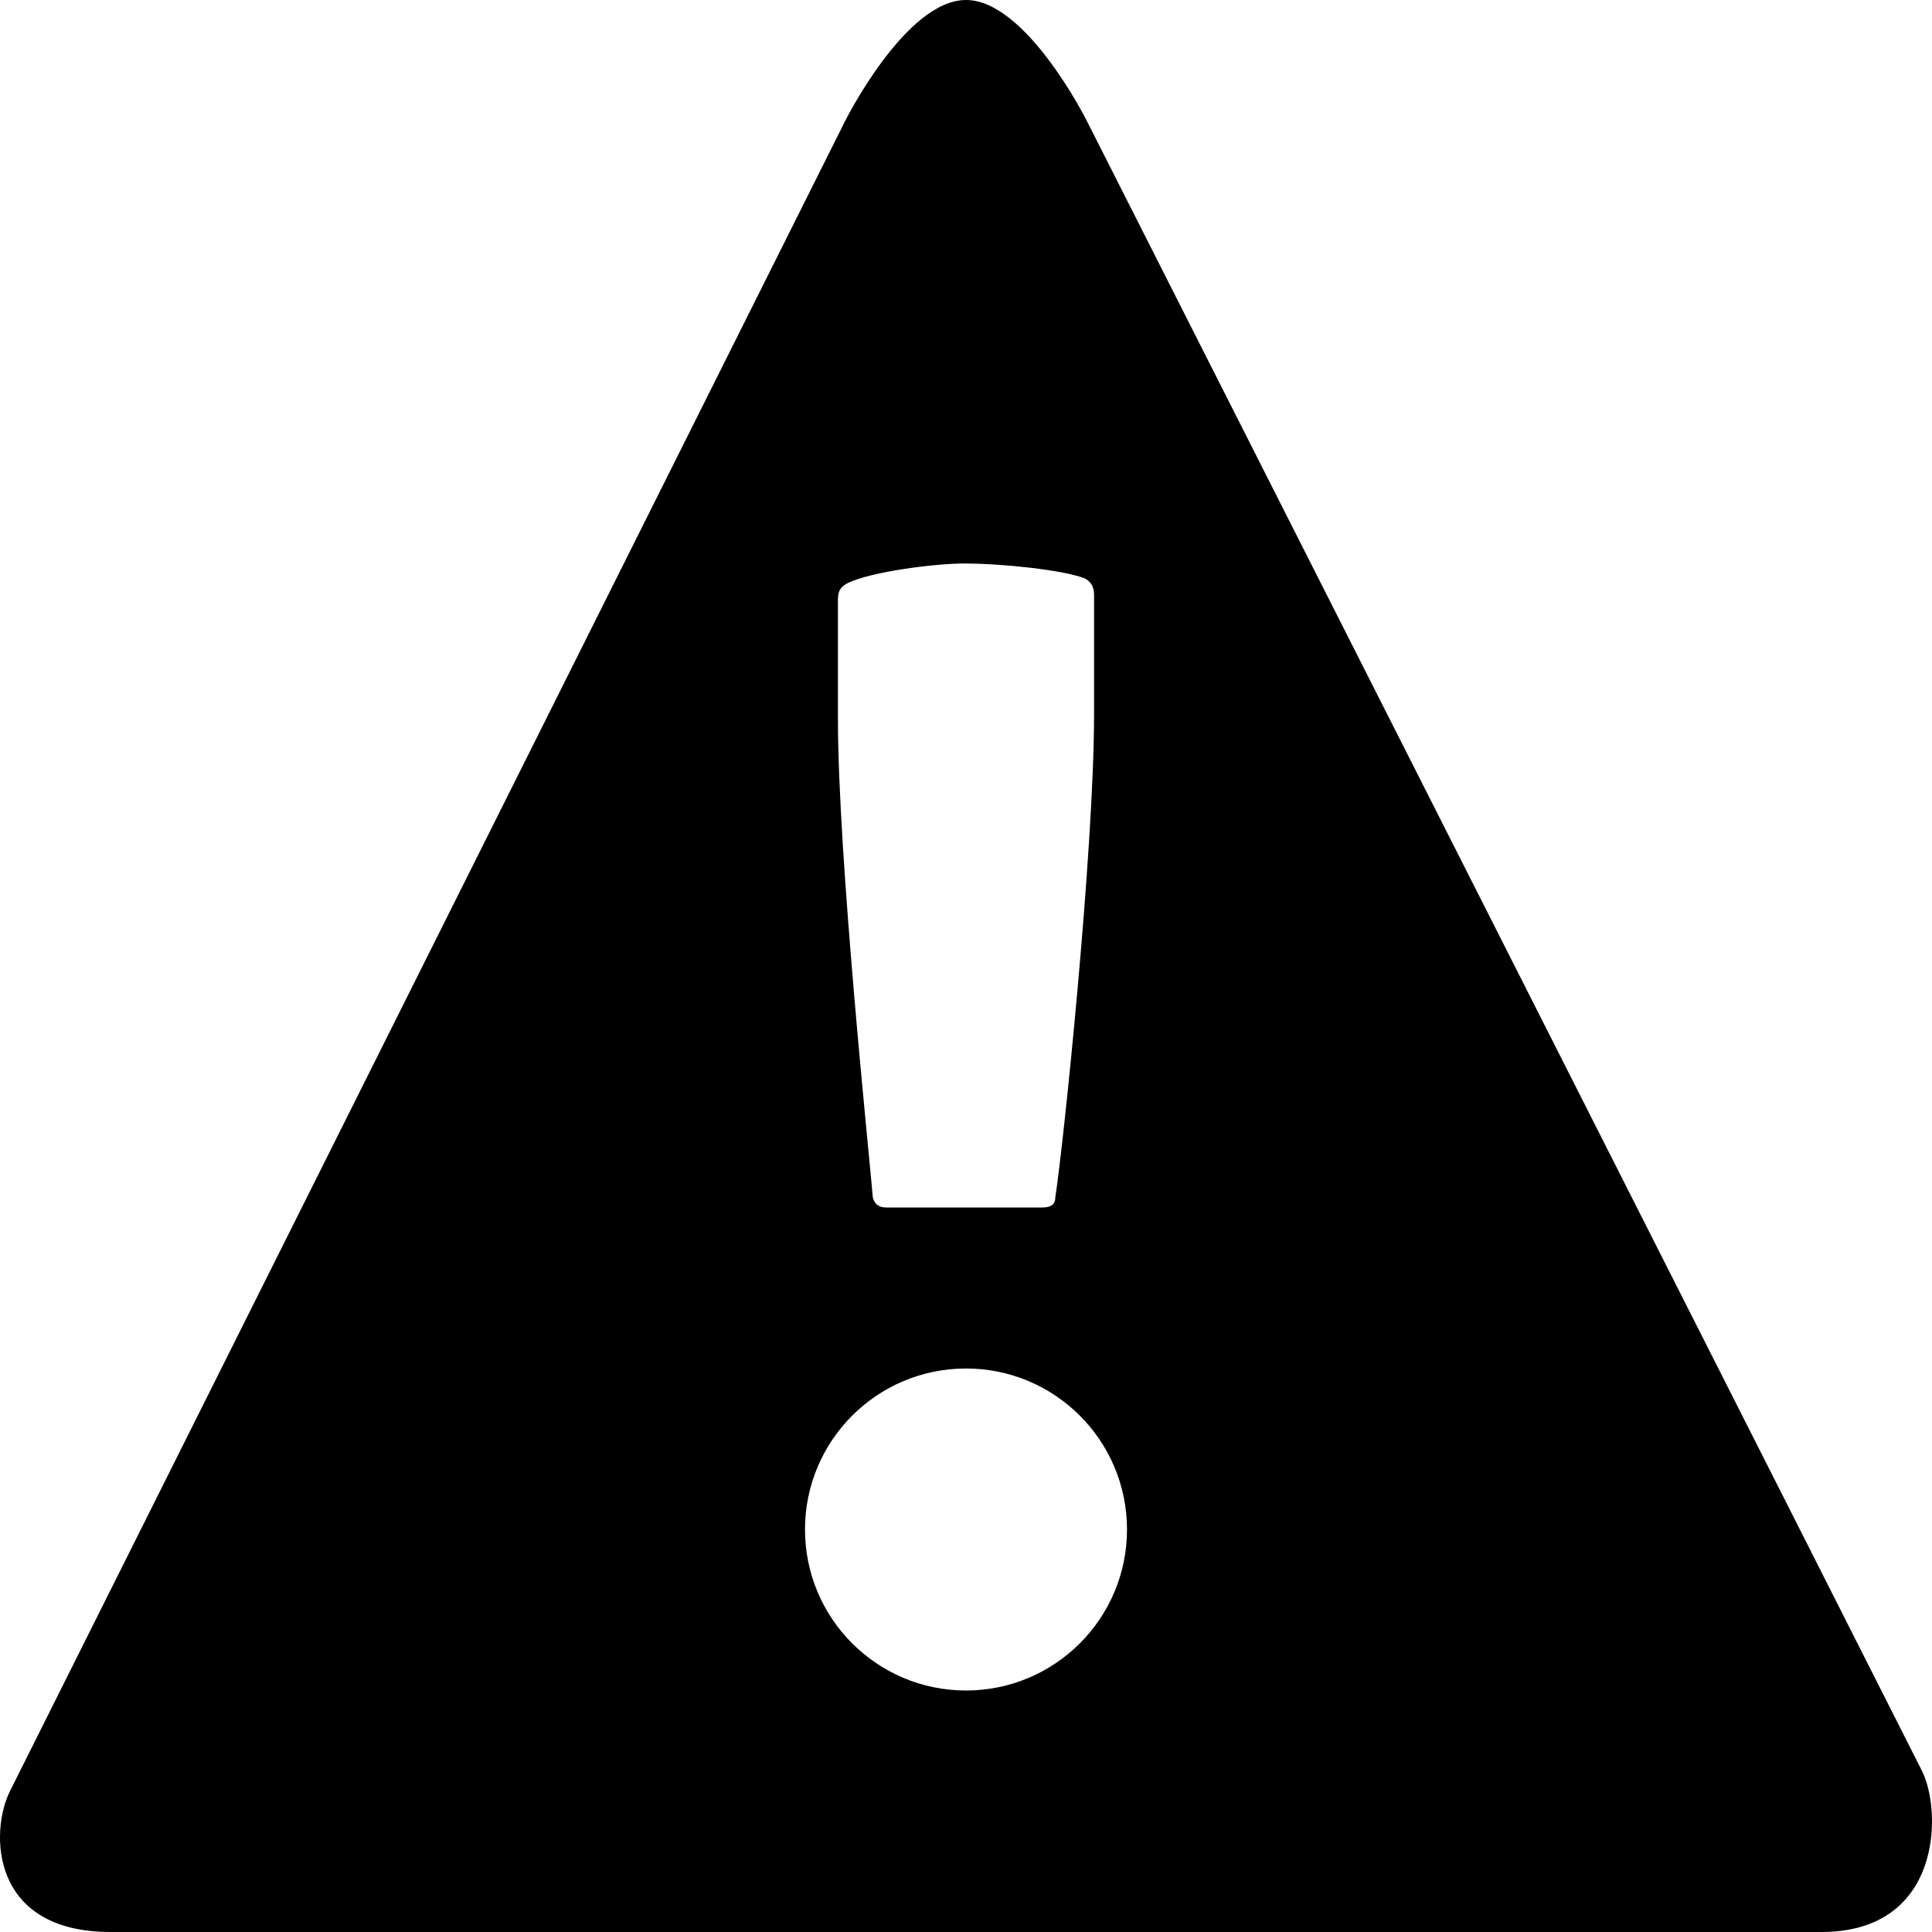
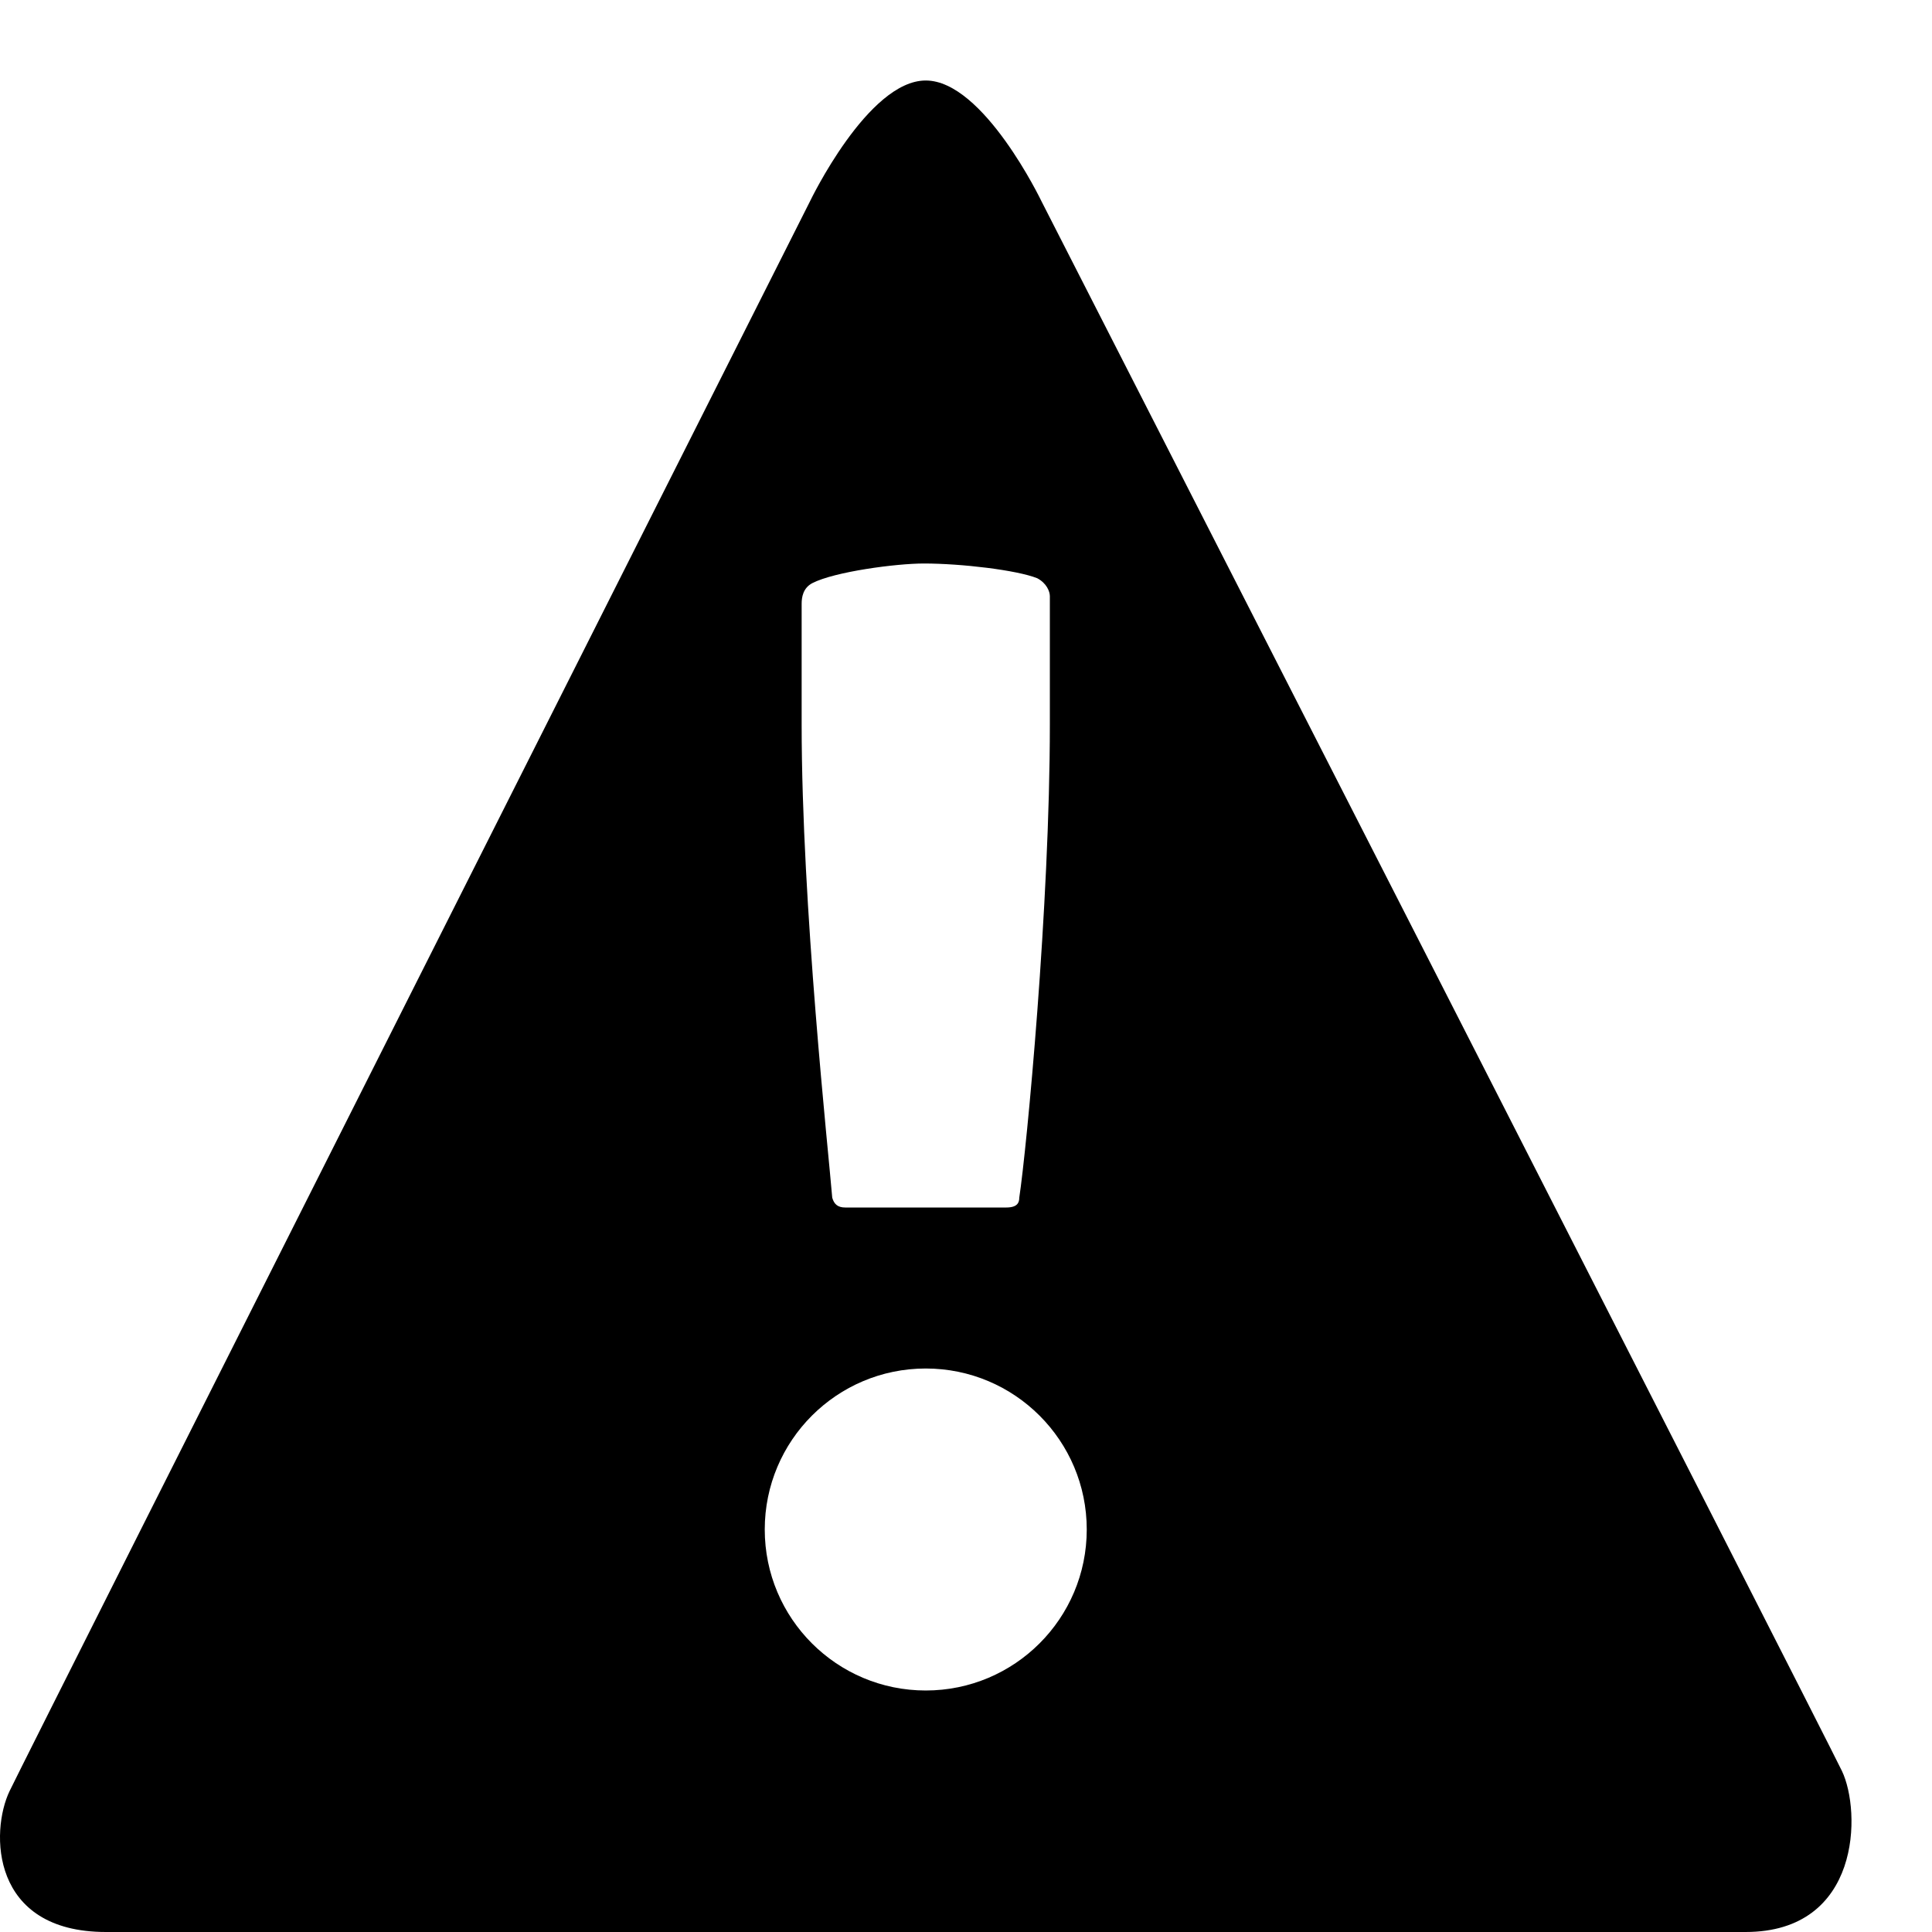
<svg xmlns="http://www.w3.org/2000/svg" version="1.1" id="Layer_1" x="0px" y="0px" width="1152px" height="1152px" viewBox="0 0 1152 1152" enable-background="new 0 0 1152 1152" xml:space="preserve">
-   <path d="M1146.051,1056C1134.051,1032,648,72,648,72S612,0,576,0s-72,72-72,72S17.949,1044,5.949,1068s-12,84,60,84  s1020.102,0,1020.102,0C1158.051,1152,1158.051,1080,1146.051,1056z M499.639,358.429c0-3.901,0-7.801,5.785-10.727  c13.884-6.826,52.064-11.702,69.42-11.702c23.138,0,59.004,3.9,71.732,8.777c5.785,2.925,5.785,7.801,5.785,10.727v70.212  c0,81.914-18.514,259.179-23.139,288.434c0,2.927-1.159,5.851-8.102,5.851h-92.558c-4.627,0-6.941-1.949-8.098-5.851  c-2.315-27.306-20.827-203.594-20.827-285.508V358.429z M576,1008c-53.02,0-96-42.98-96-96s42.98-96,96-96s96,42.98,96,96  S629.02,1008,576,1008z" />
+   <path d="M1098.299,1056C1086.799,1032,621,120,621,120s-34.5-72-69-72s-69,72-69,72S17.201,1044,5.701,1068s-11.5,84,57.5,84  s977.598,0,977.598,0C1109.799,1152,1109.799,1080,1098.299,1056z M478,360c0-3.901,0.82-9.372,6.364-12.298  C497.67,340.876,534.26,336,550.892,336c22.175,0,55.366,3.9,67.564,8.777C624,347.702,626,352.578,626,355.504V432  c0,108-13.803,252.895-18.236,282.15c0,2.927-1.109,5.851-7.764,5.851h-96c-4.435,0-6.652-1.949-7.761-5.851  C494.021,686.844,478,540,478,432V360z M552,1007.999c-53.02,0-96-42.979-96-95.999s42.98-95.999,96-95.999S648,858.98,648,912  S605.02,1007.999,552,1007.999z" />
</svg>
